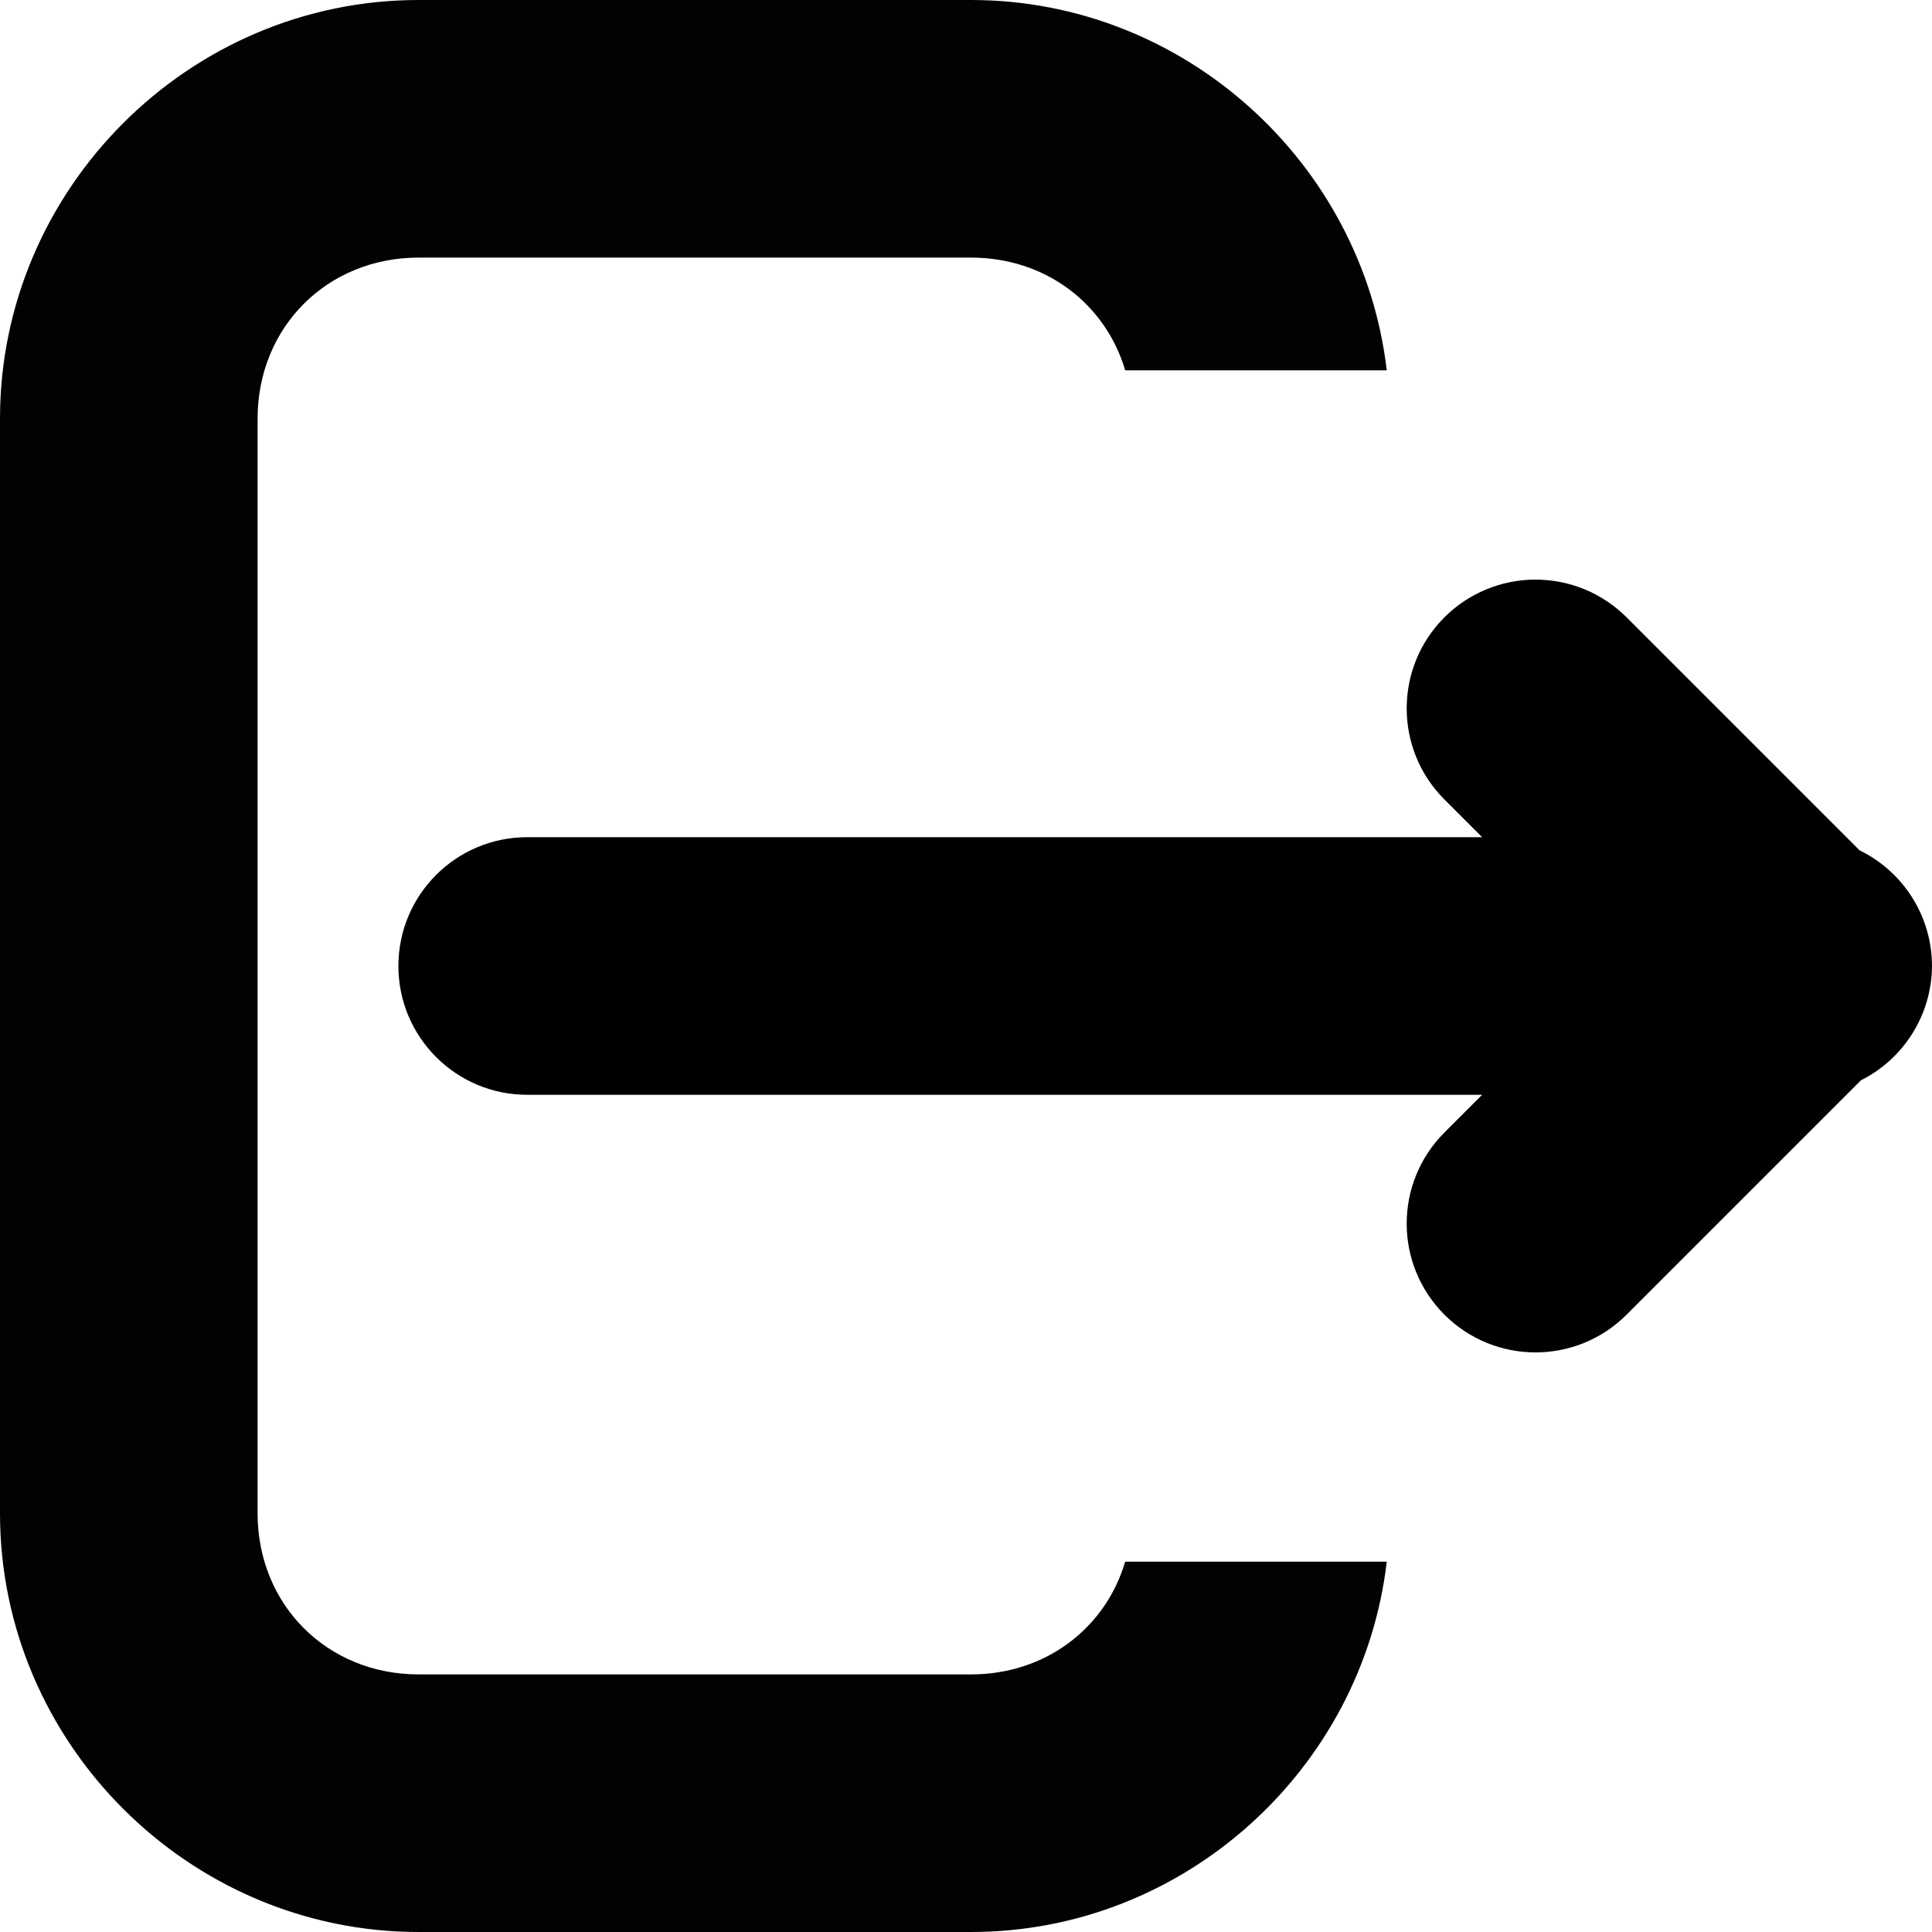
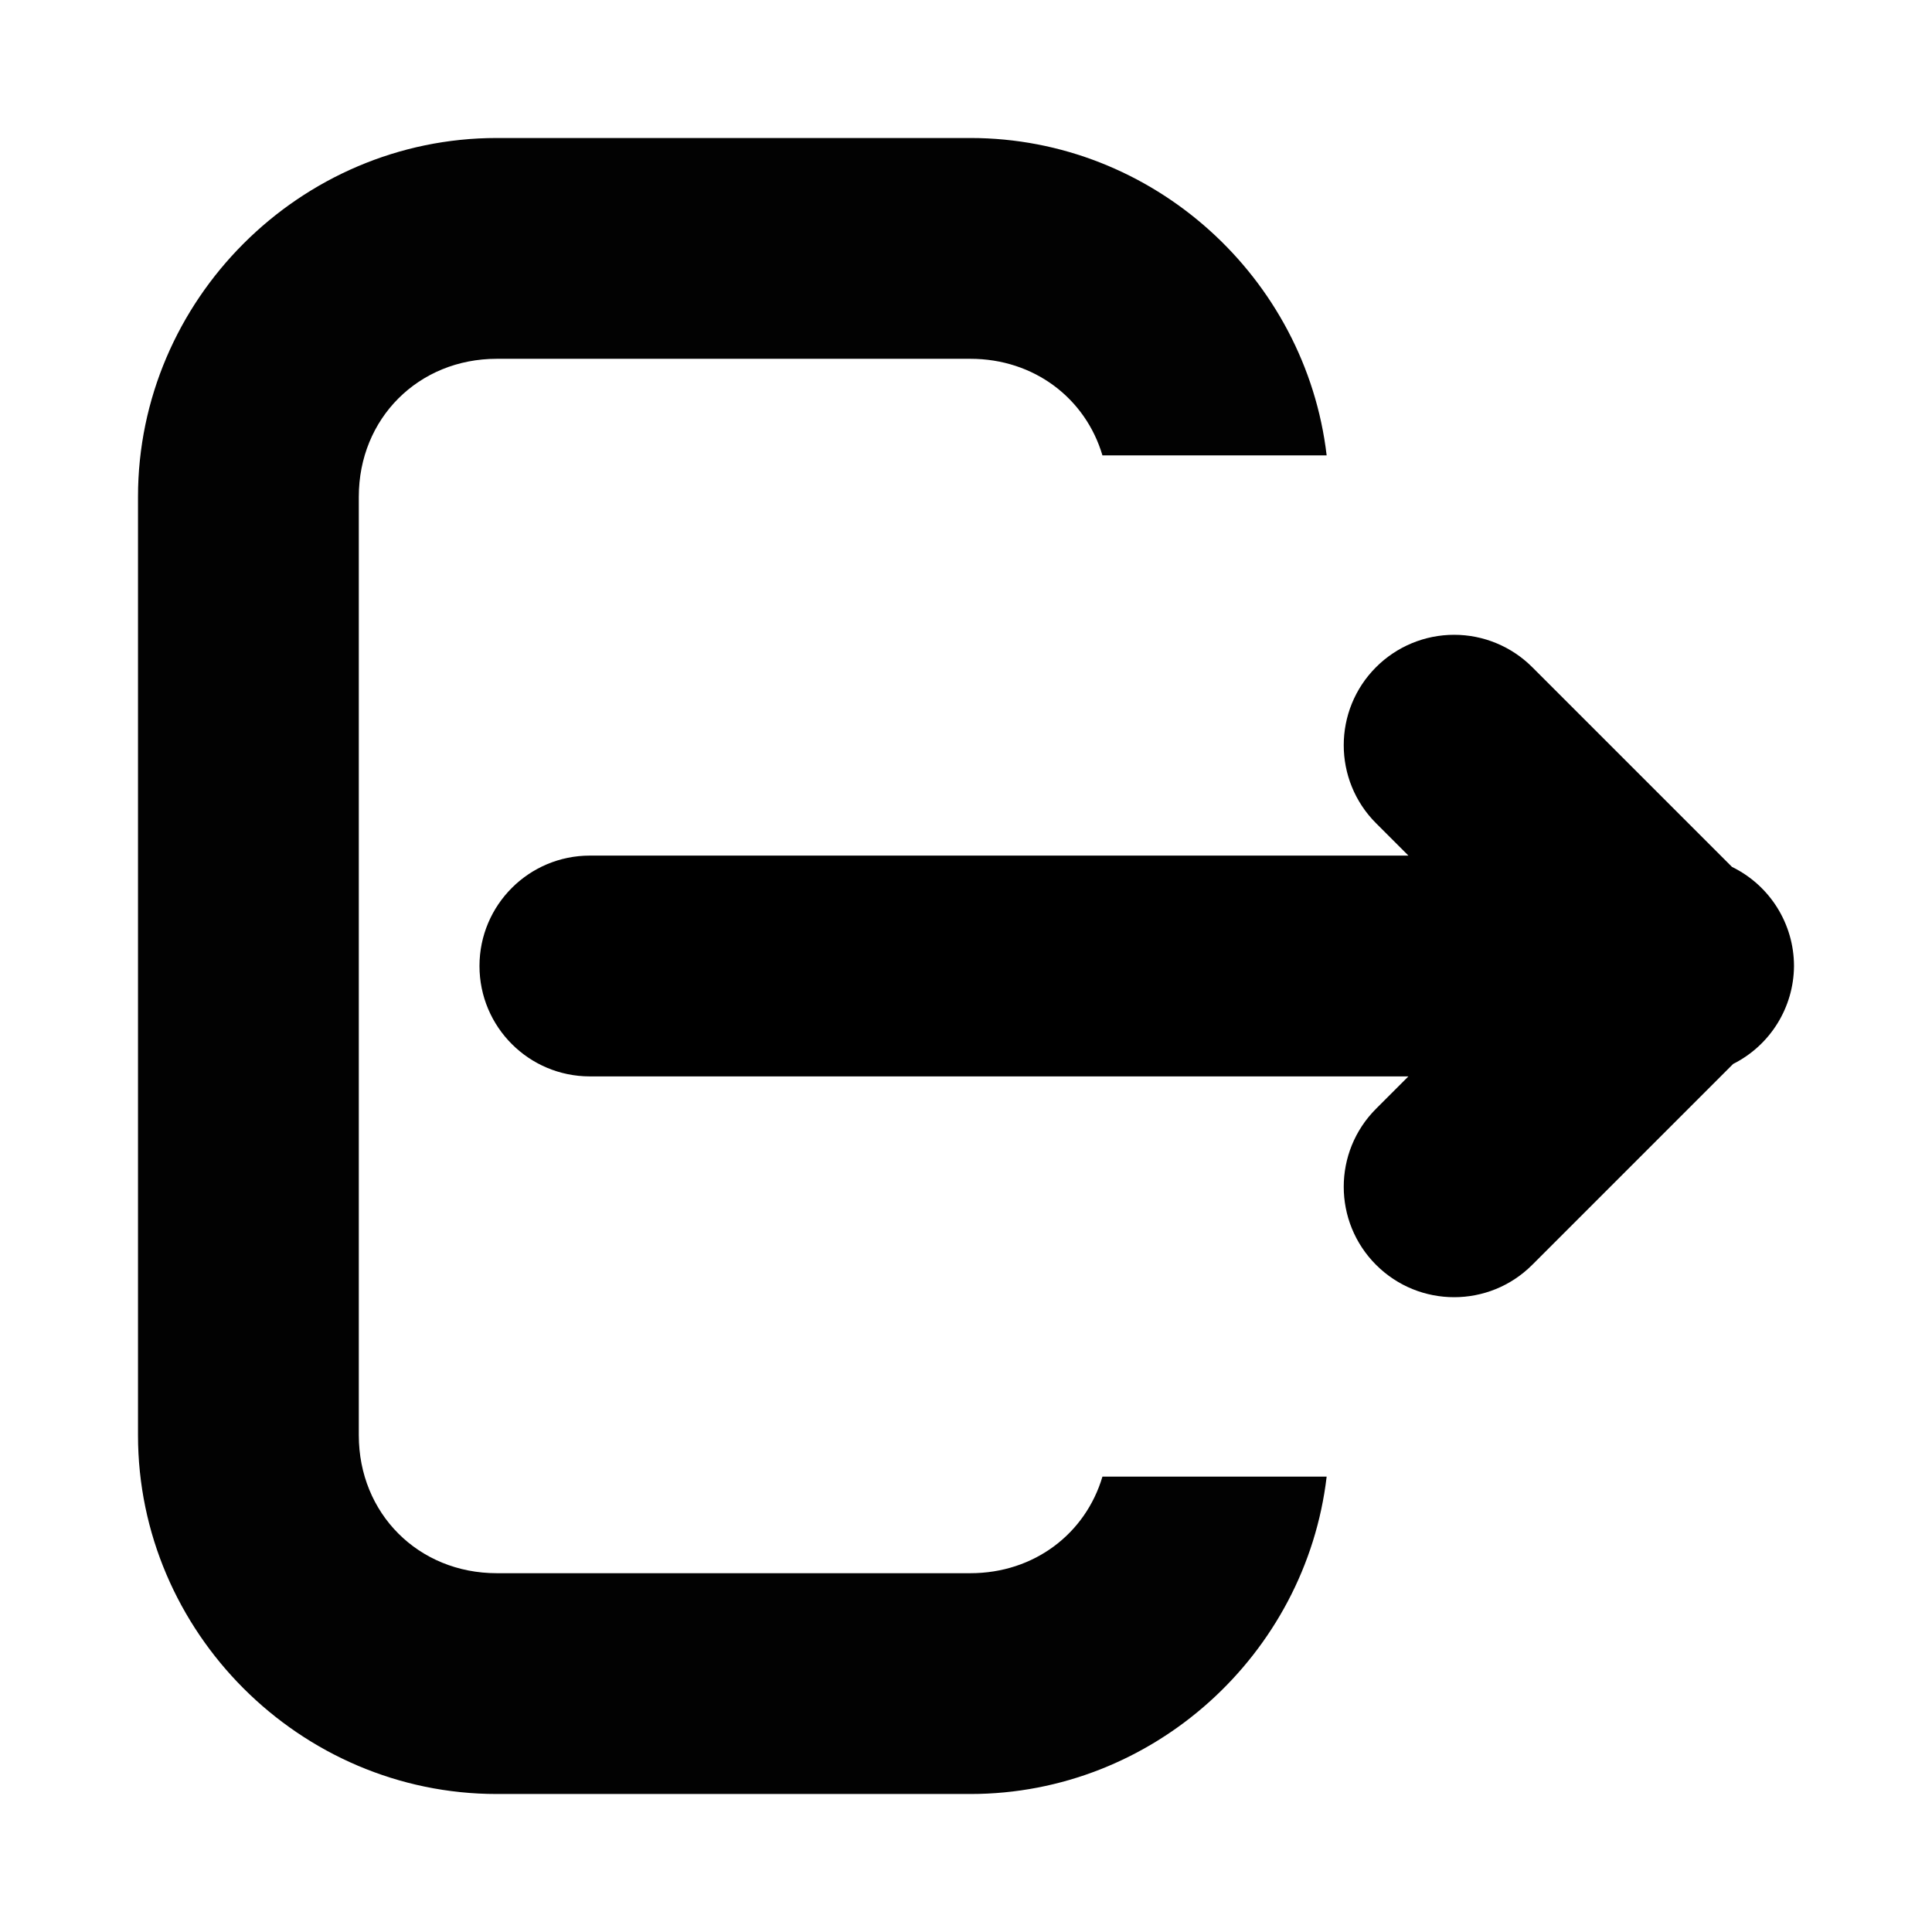
- <svg xmlns="http://www.w3.org/2000/svg" viewBox="0 0 600 600" version="1.1" id="svg9724" width="600" height="600">
+ <svg xmlns="http://www.w3.org/2000/svg" viewBox="0 0 700 700" version="1.1" id="svg9724" width="700" height="700">
  <defs id="defs9728" />
-   <path id="rect348" style="color:#000000;fill:#020202;stroke-linecap:round;stroke-linejoin:round;-inkscape-stroke:none;paint-order:stroke fill markers" d="M 130 0 C 58.672 0 0 58.672 0 130 L 0 470 C 0 541.328 58.672 600 130 600 L 301.578 600 C 367.833 600 423.136 549.367 430.672 485 L 349.436 485 C 343.322 505.66 324.704 520 301.578 520 L 130 520 C 101.608 520 80 498.392 80 470 L 80 130 C 80 101.608 101.608 80 130 80 L 301.578 80 C 324.704 80 343.322 94.34 349.436 115 L 430.672 115 C 423.136 50.633 367.833 0 301.578 0 L 130 0 z " />
-   <path id="path1073" style="color:#000000;fill:#000000;stroke-linecap:round;-inkscape-stroke:none" d="m 476.863,179.999 a 40,40 0 0 0 -28.285,11.715 40,40 0 0 0 0,56.57 l 11.715,11.715 H 163.727 a 40,40 0 0 0 -40,40 40,40 0 0 0 40,40 h 296.566 l -11.715,11.715 a 40,40 0 0 0 0,56.57 40,40 0 0 0 56.57,0 l 72.791,-72.791 A 40,40 0 0 0 600,299.999 40,40 0 0 0 577.529,264.095 l -72.381,-72.381 a 40,40 0 0 0 -28.285,-11.715 z" />
+   <g id="g1" transform="translate(50,50)">
+     <path id="rect348" style="color:#000000;fill:#020202;stroke-linecap:round;stroke-linejoin:round;-inkscape-stroke:none;paint-order:stroke fill markers" d="M 130,0 C 58.672,0 0,58.672 0,130 v 340 c 0,71.328 58.672,130 130,130 h 171.578 c 66.255,0 121.558,-50.633 129.094,-115 h -81.236 c -6.114,20.66 -24.732,35 -47.857,35 H 130 C 101.608,520 80,498.392 80,470 V 130 c 0,-28.392 21.608,-50 50,-50 h 171.578 c 23.125,0 41.744,14.34 47.857,35 h 81.236 C 423.136,50.633 367.833,0 301.578,0 Z" />
+     <path id="path1073" style="color:#000000;fill:#000000;stroke-linecap:round;-inkscape-stroke:none" d="m 476.863,179.999 a 40,40 0 0 0 -28.285,11.715 40,40 0 0 0 0,56.57 l 11.715,11.715 H 163.727 a 40,40 0 0 0 -40,40 40,40 0 0 0 40,40 h 296.566 l -11.715,11.715 a 40,40 0 0 0 0,56.57 40,40 0 0 0 56.57,0 l 72.791,-72.791 A 40,40 0 0 0 600,299.999 40,40 0 0 0 577.529,264.095 l -72.381,-72.381 a 40,40 0 0 0 -28.285,-11.715 z" />
+   </g>
</svg>
